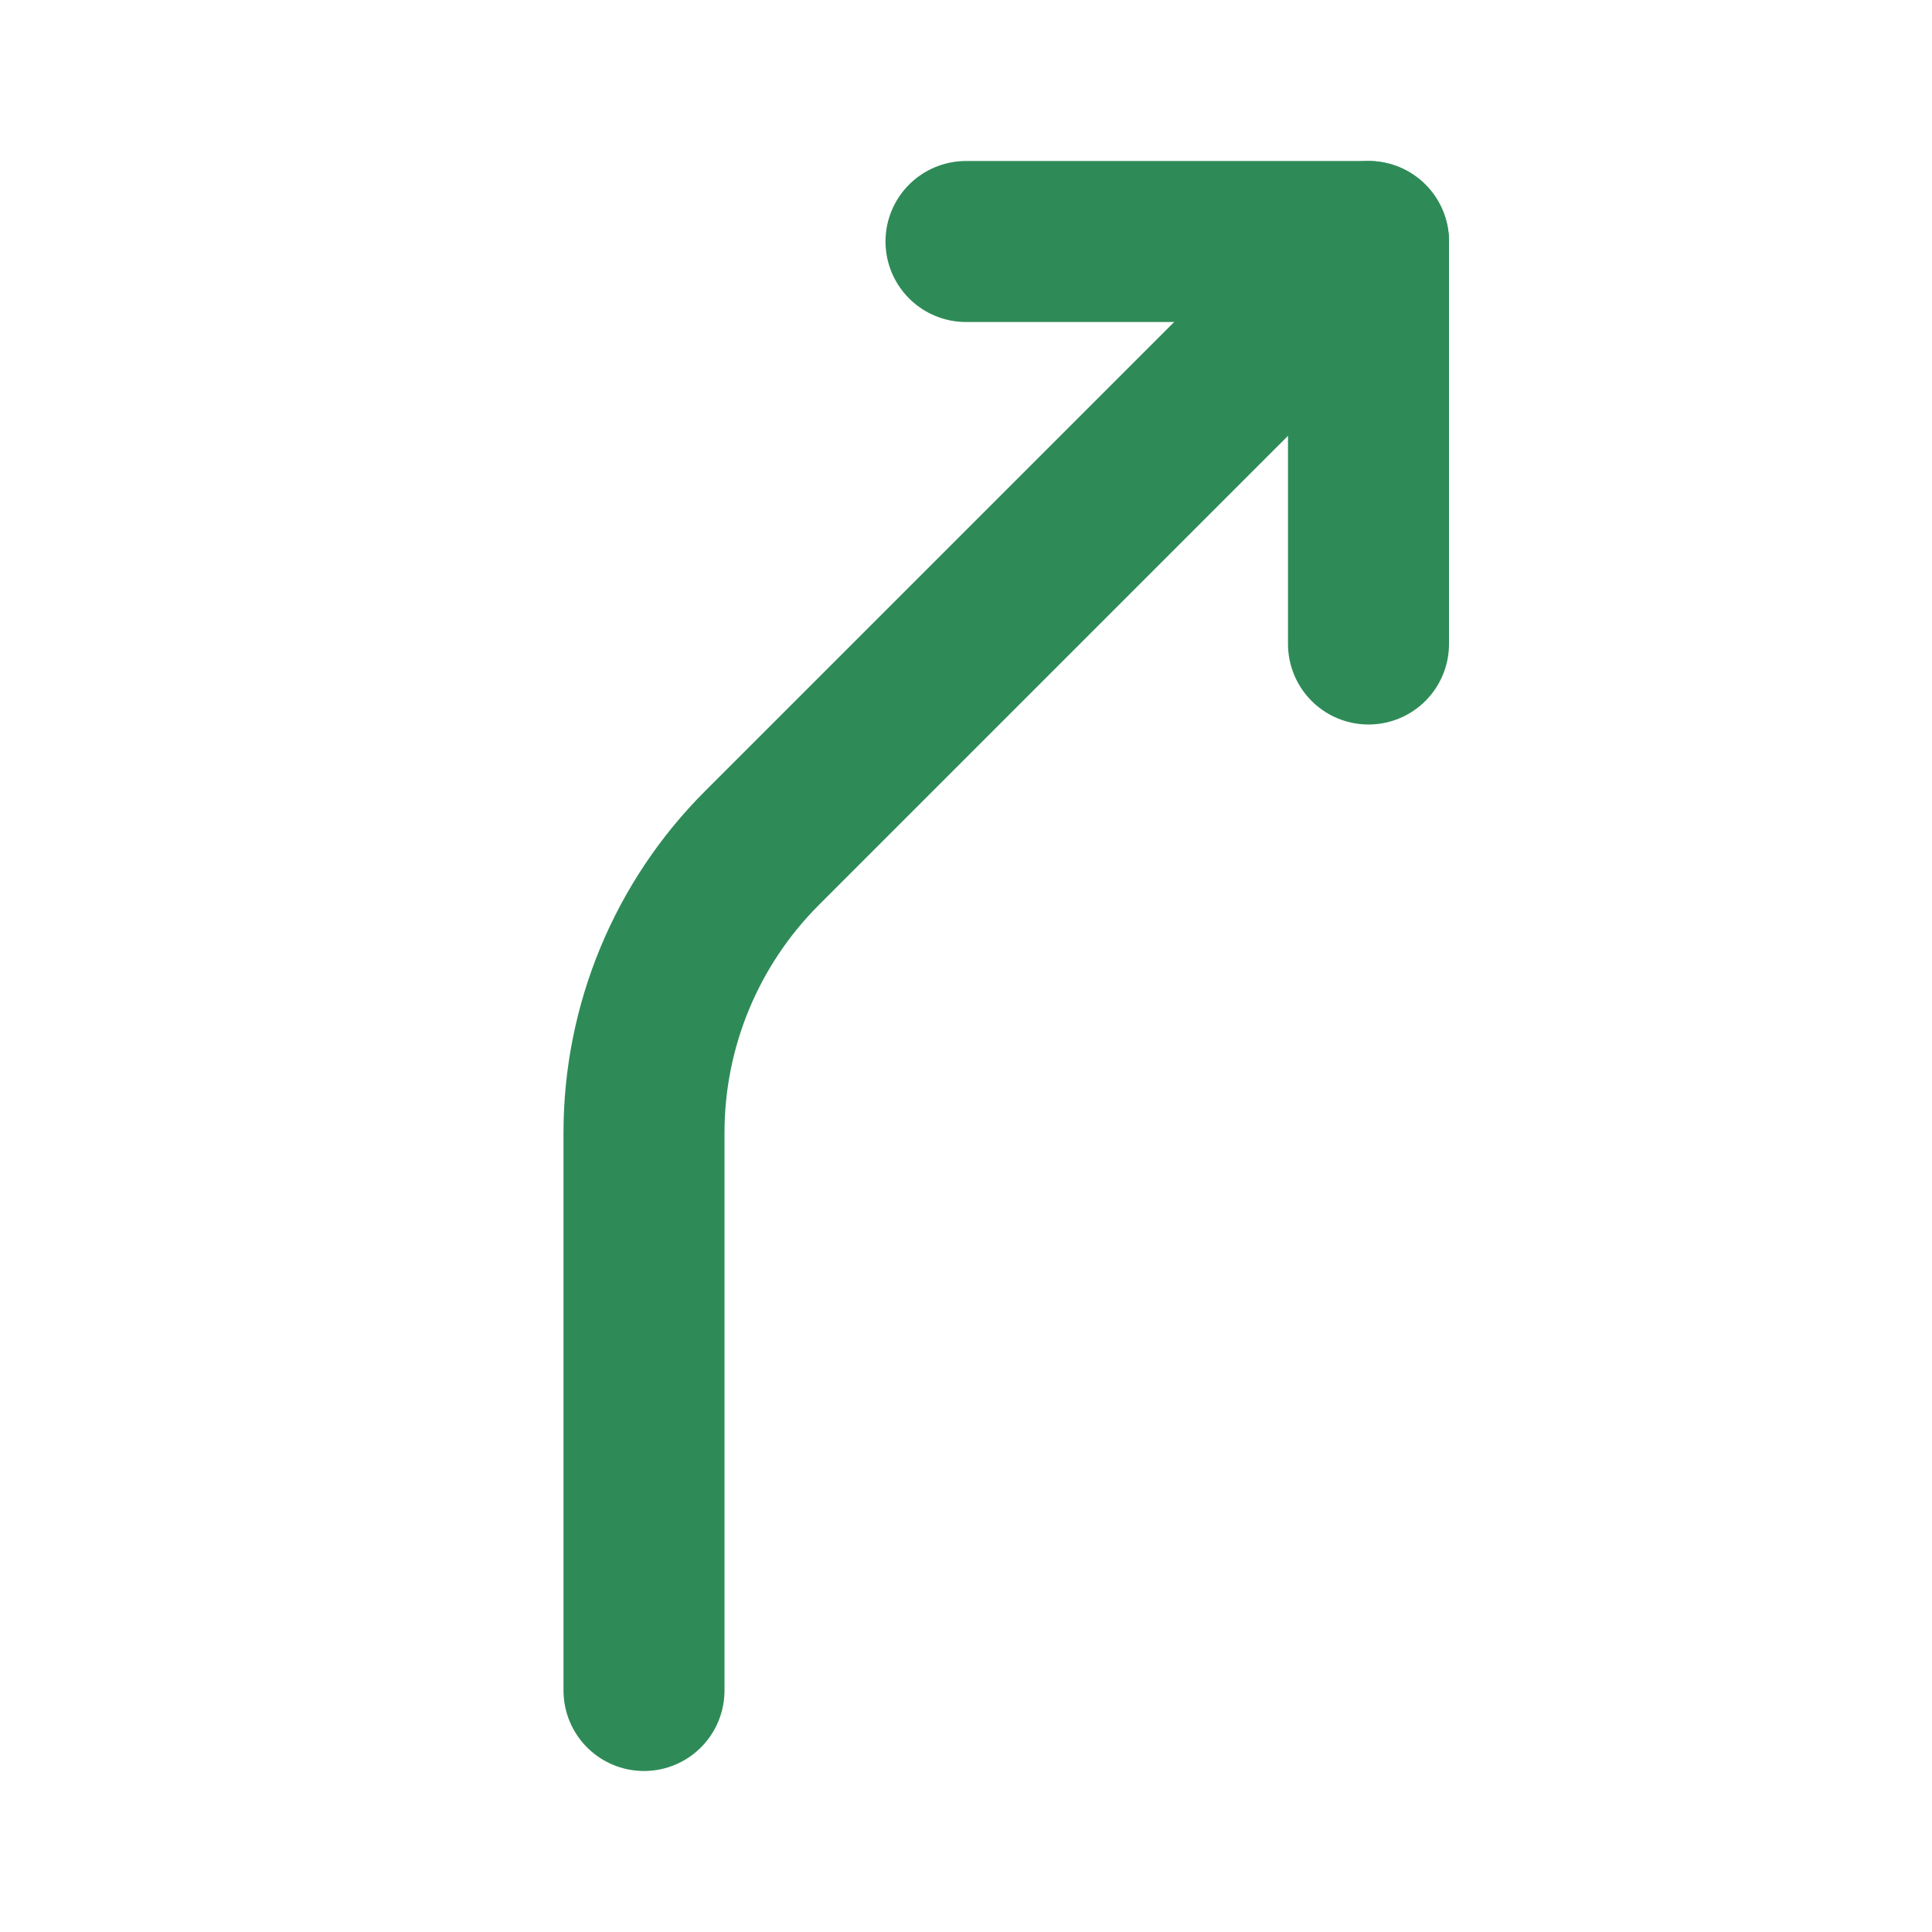
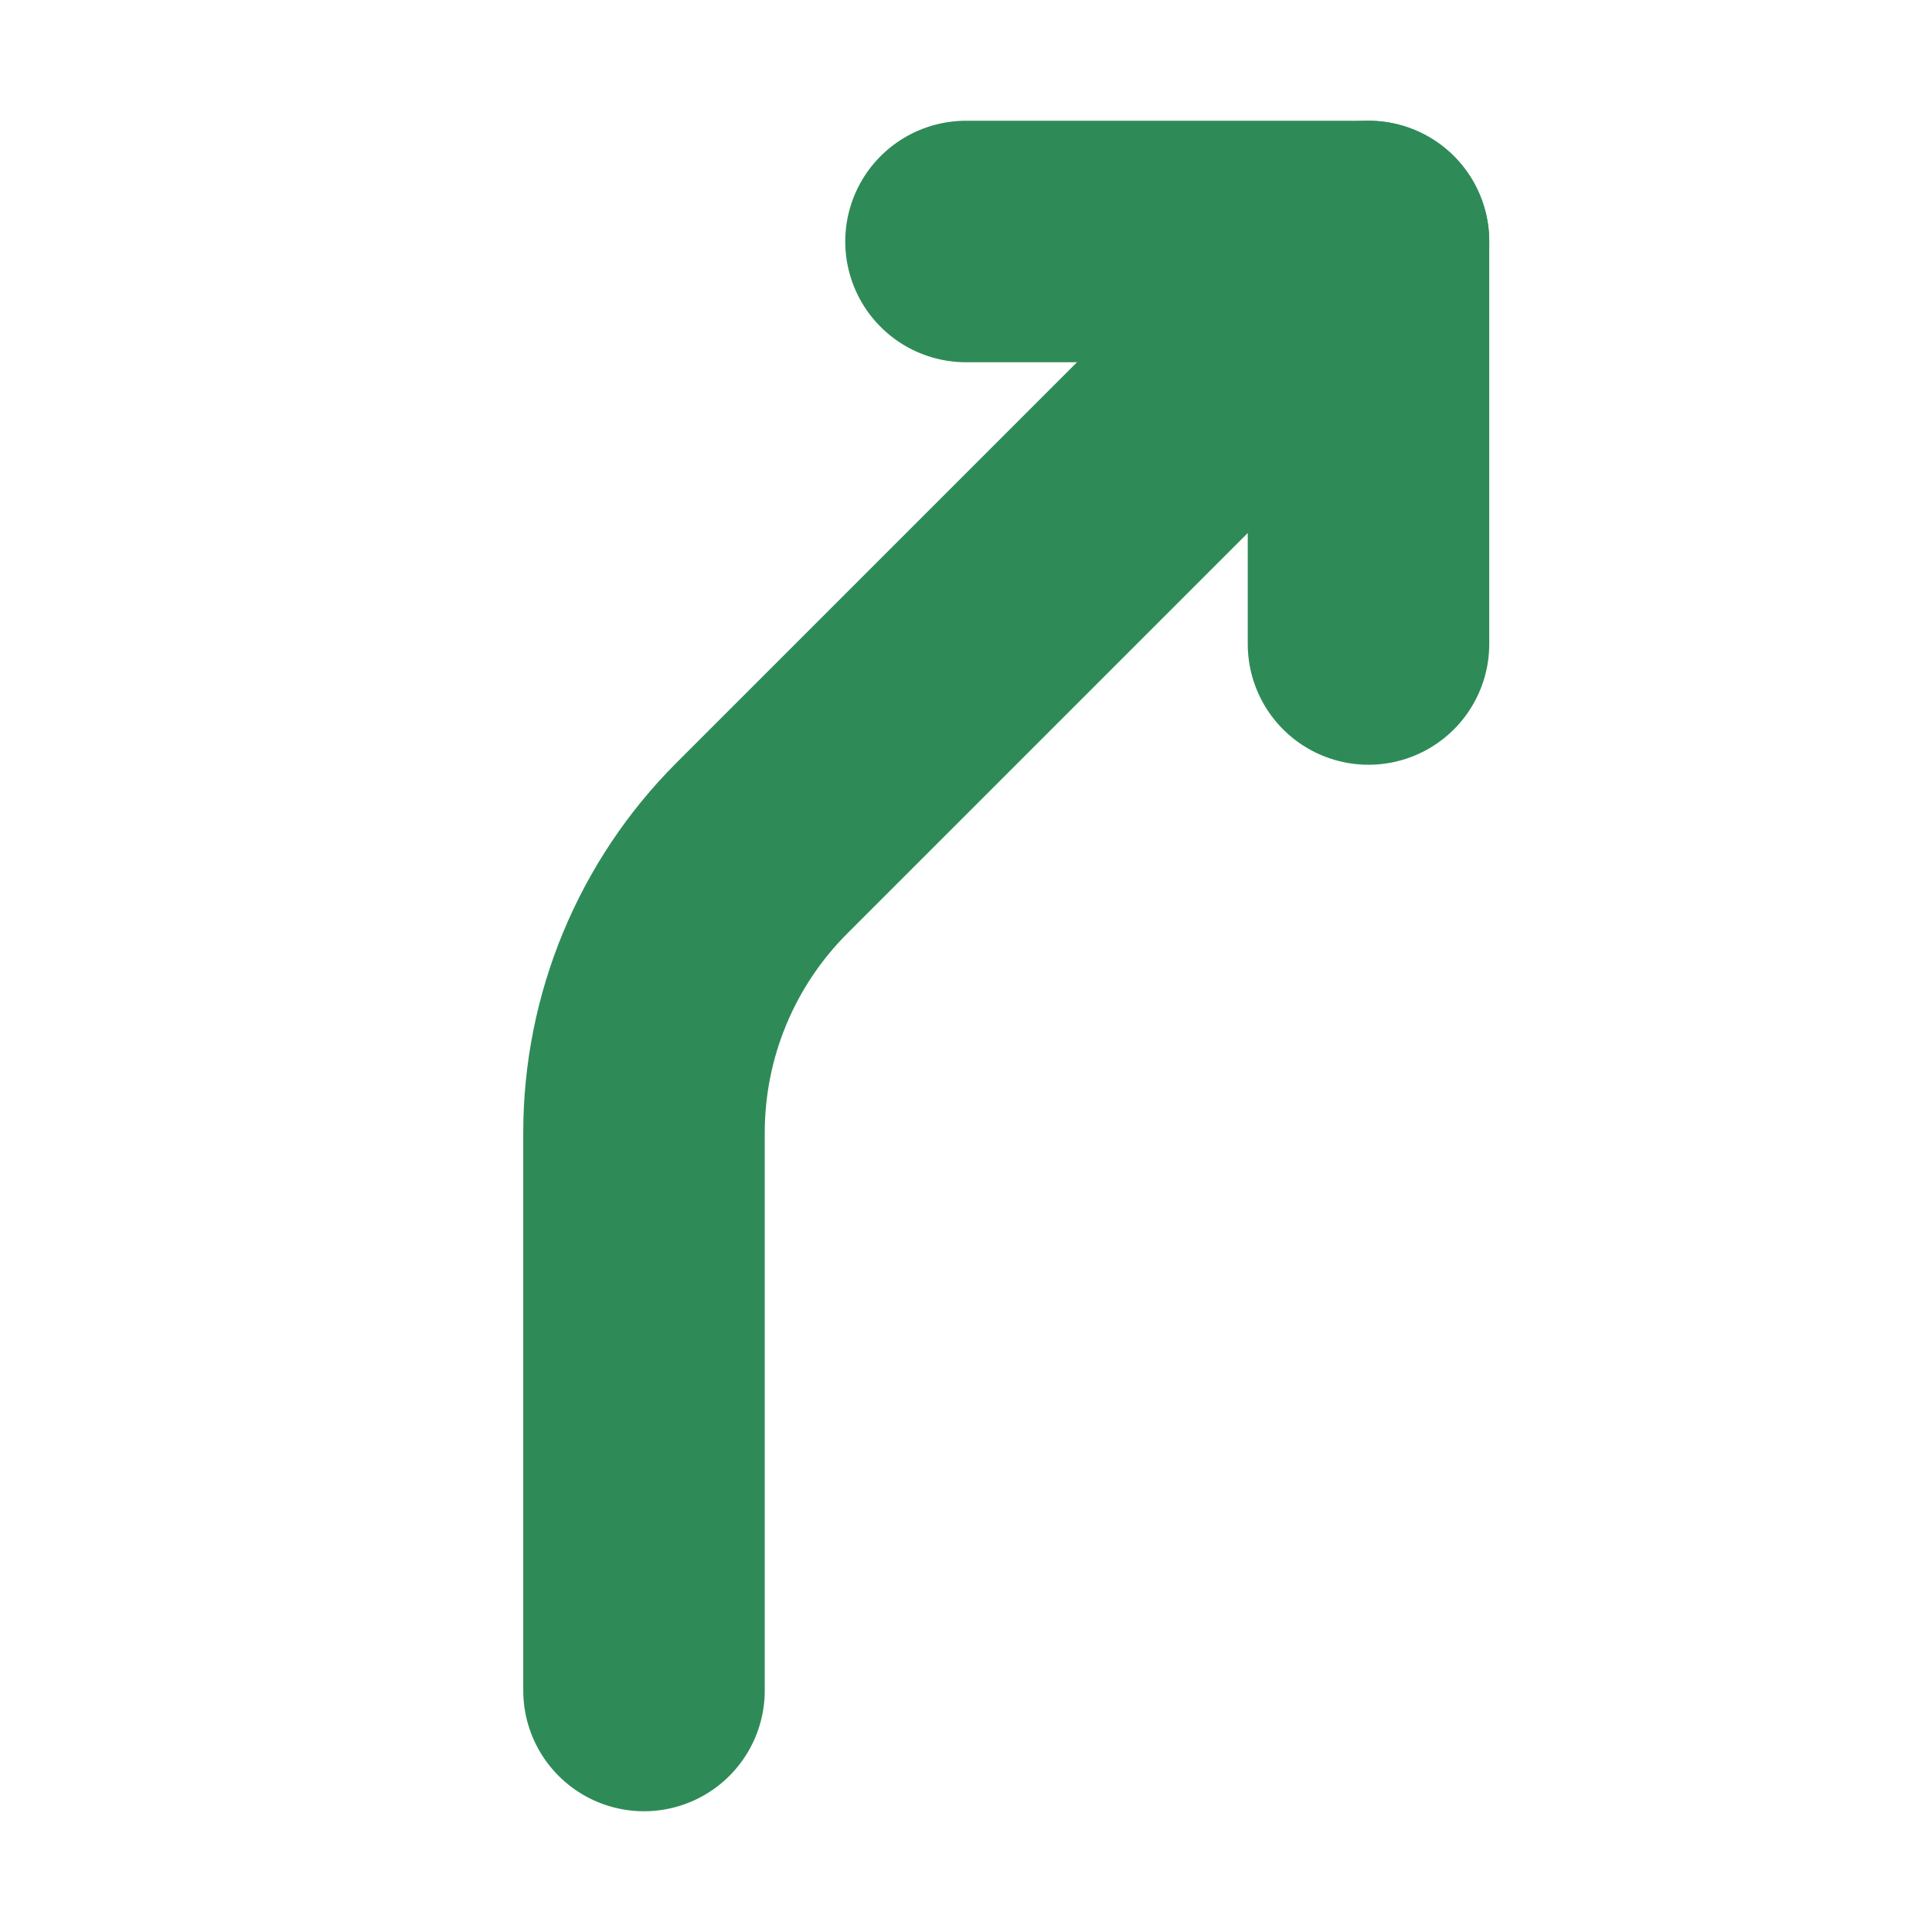
- <svg xmlns="http://www.w3.org/2000/svg" class="icon icon-tabler icon-tabler-arrow-bear-right" width="44" height="44" viewBox="0 0 24 24" stroke-width="2" stroke="#2E8B57" fill="none" stroke-linecap="round" stroke-linejoin="round">
+ <svg xmlns="http://www.w3.org/2000/svg" class="icon icon-tabler icon-tabler-arrow-bear-right" width="44" height="44" viewBox="0 0 24 24" stroke-width="3" stroke="#2E8B57" fill="none" stroke-linecap="round" stroke-linejoin="round">
  <path stroke="none" d="M0 0h24v24H0z" fill="none" />
  <path d="M12 3h5v5" />
  <path d="M17 3l-7.536 7.536a5 5 0 0 0 -1.464 3.534v6.93" />
</svg>
